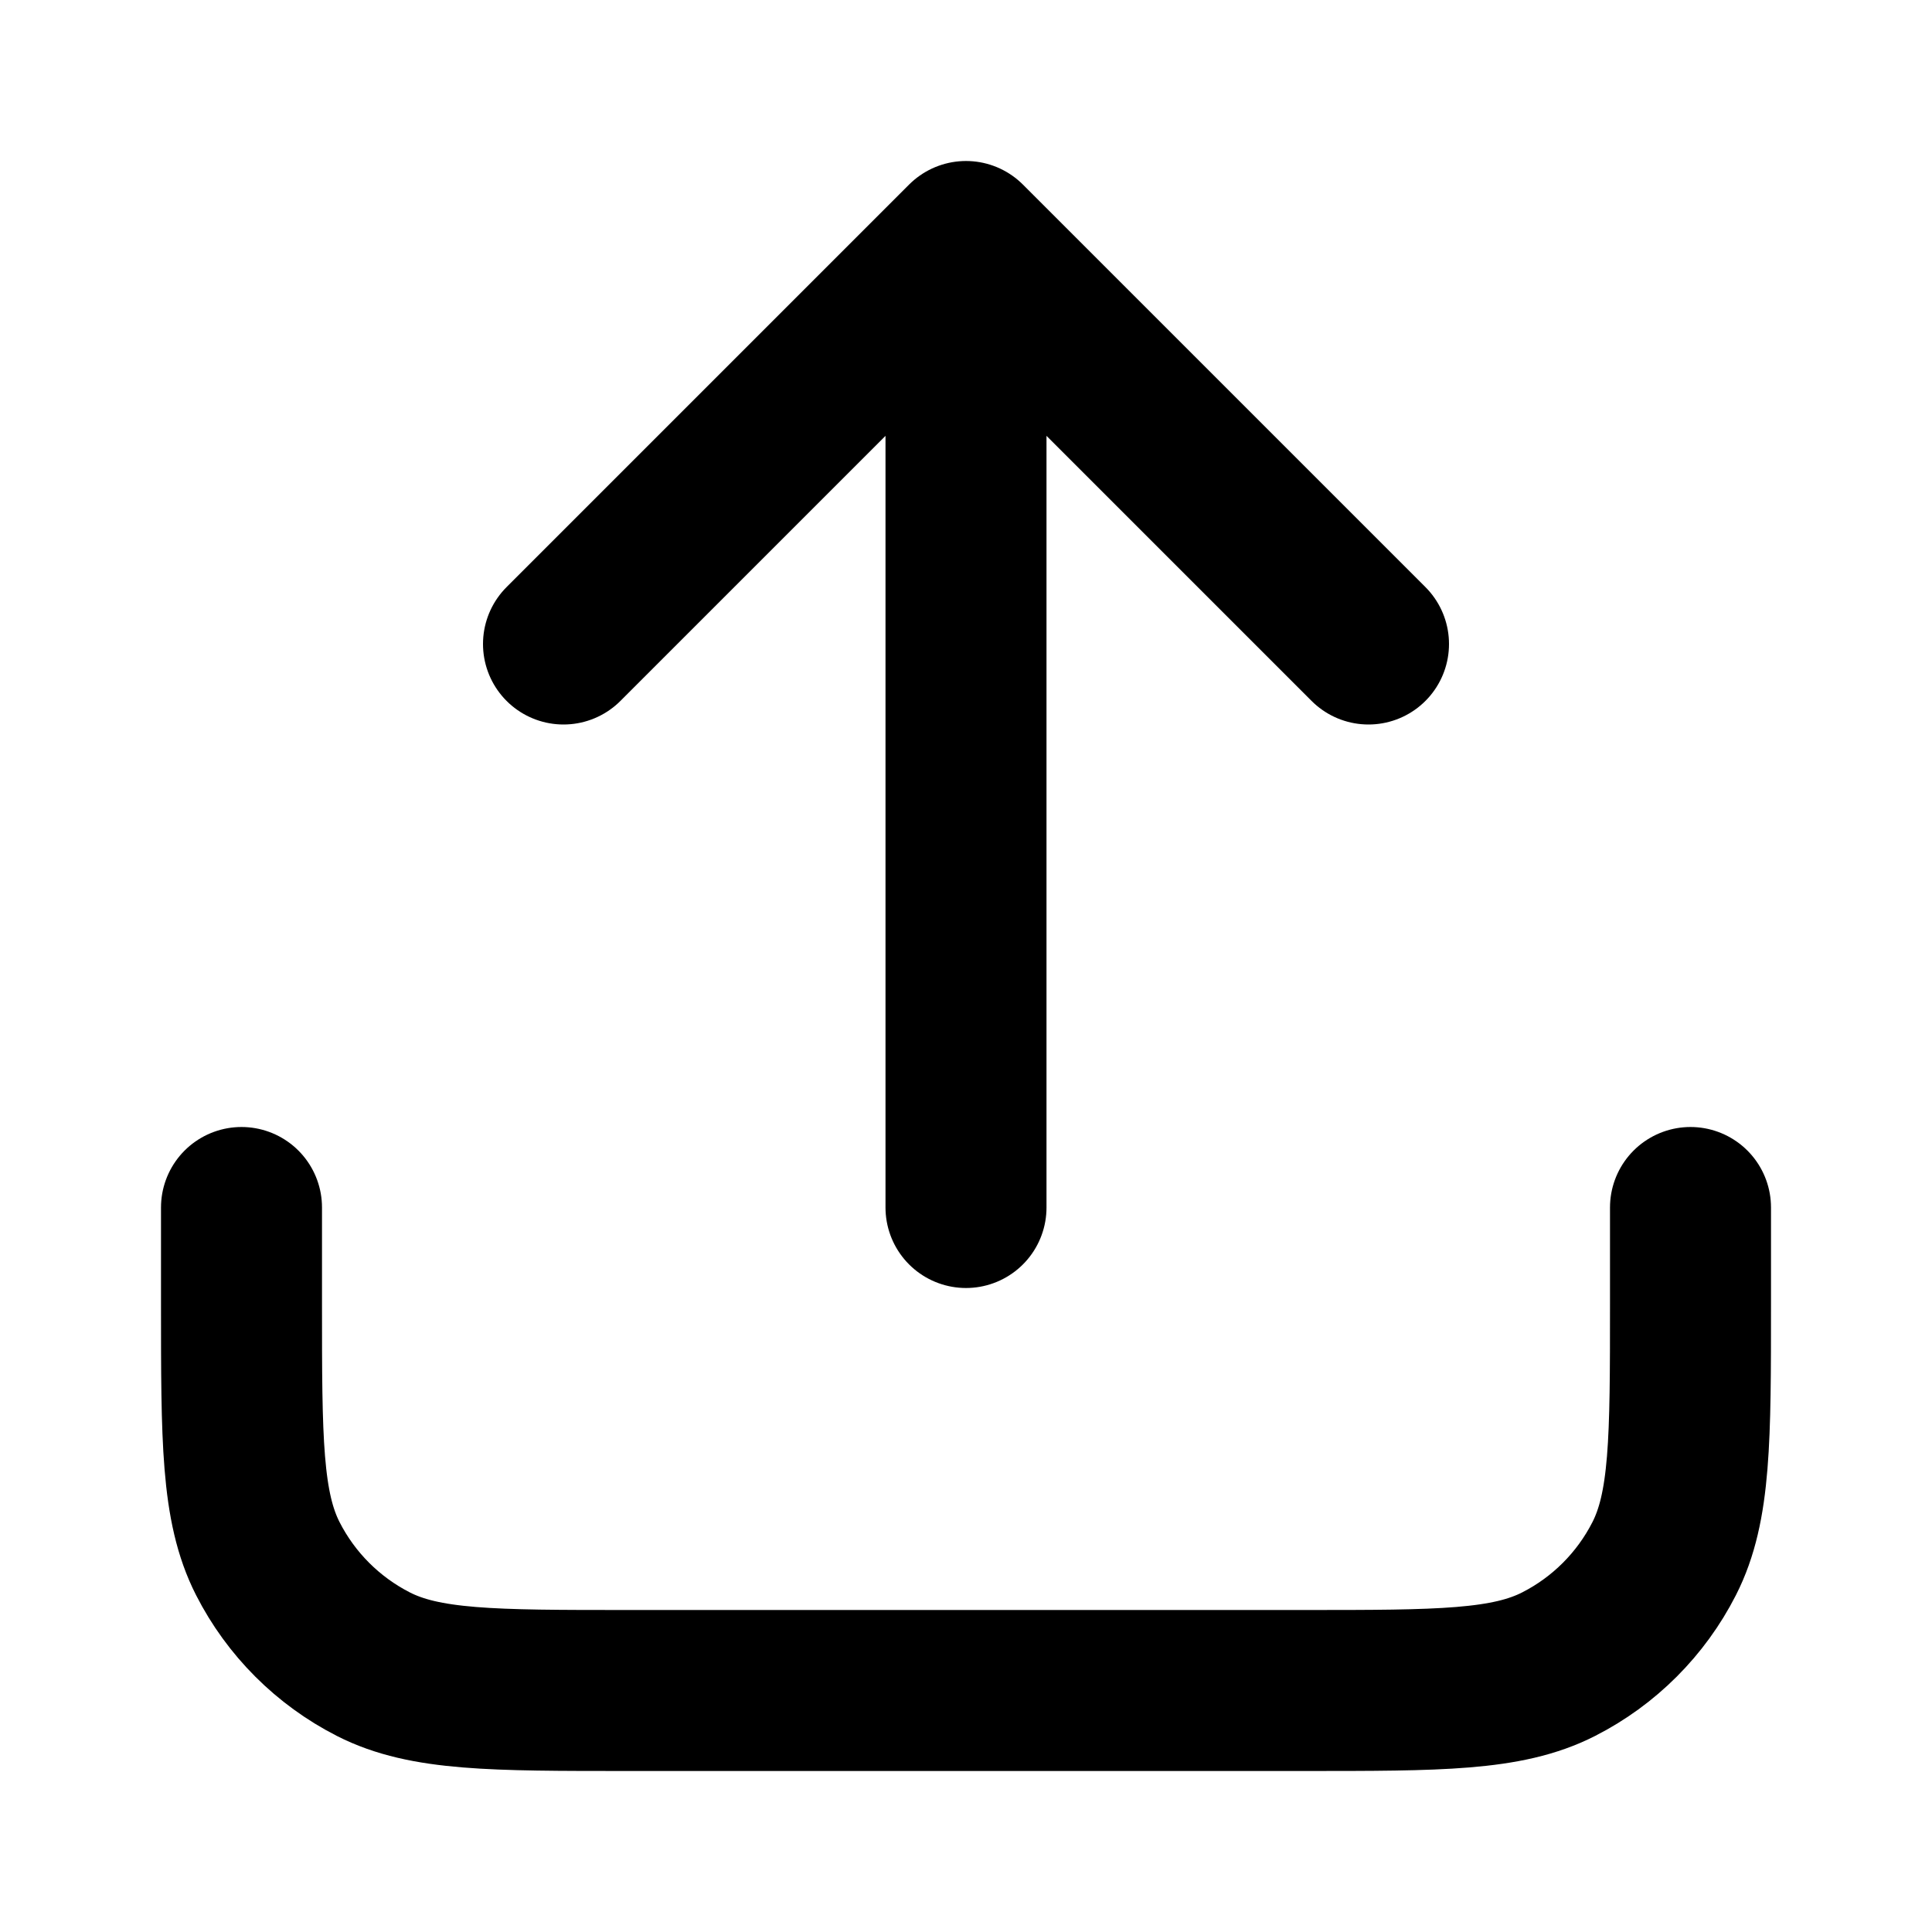
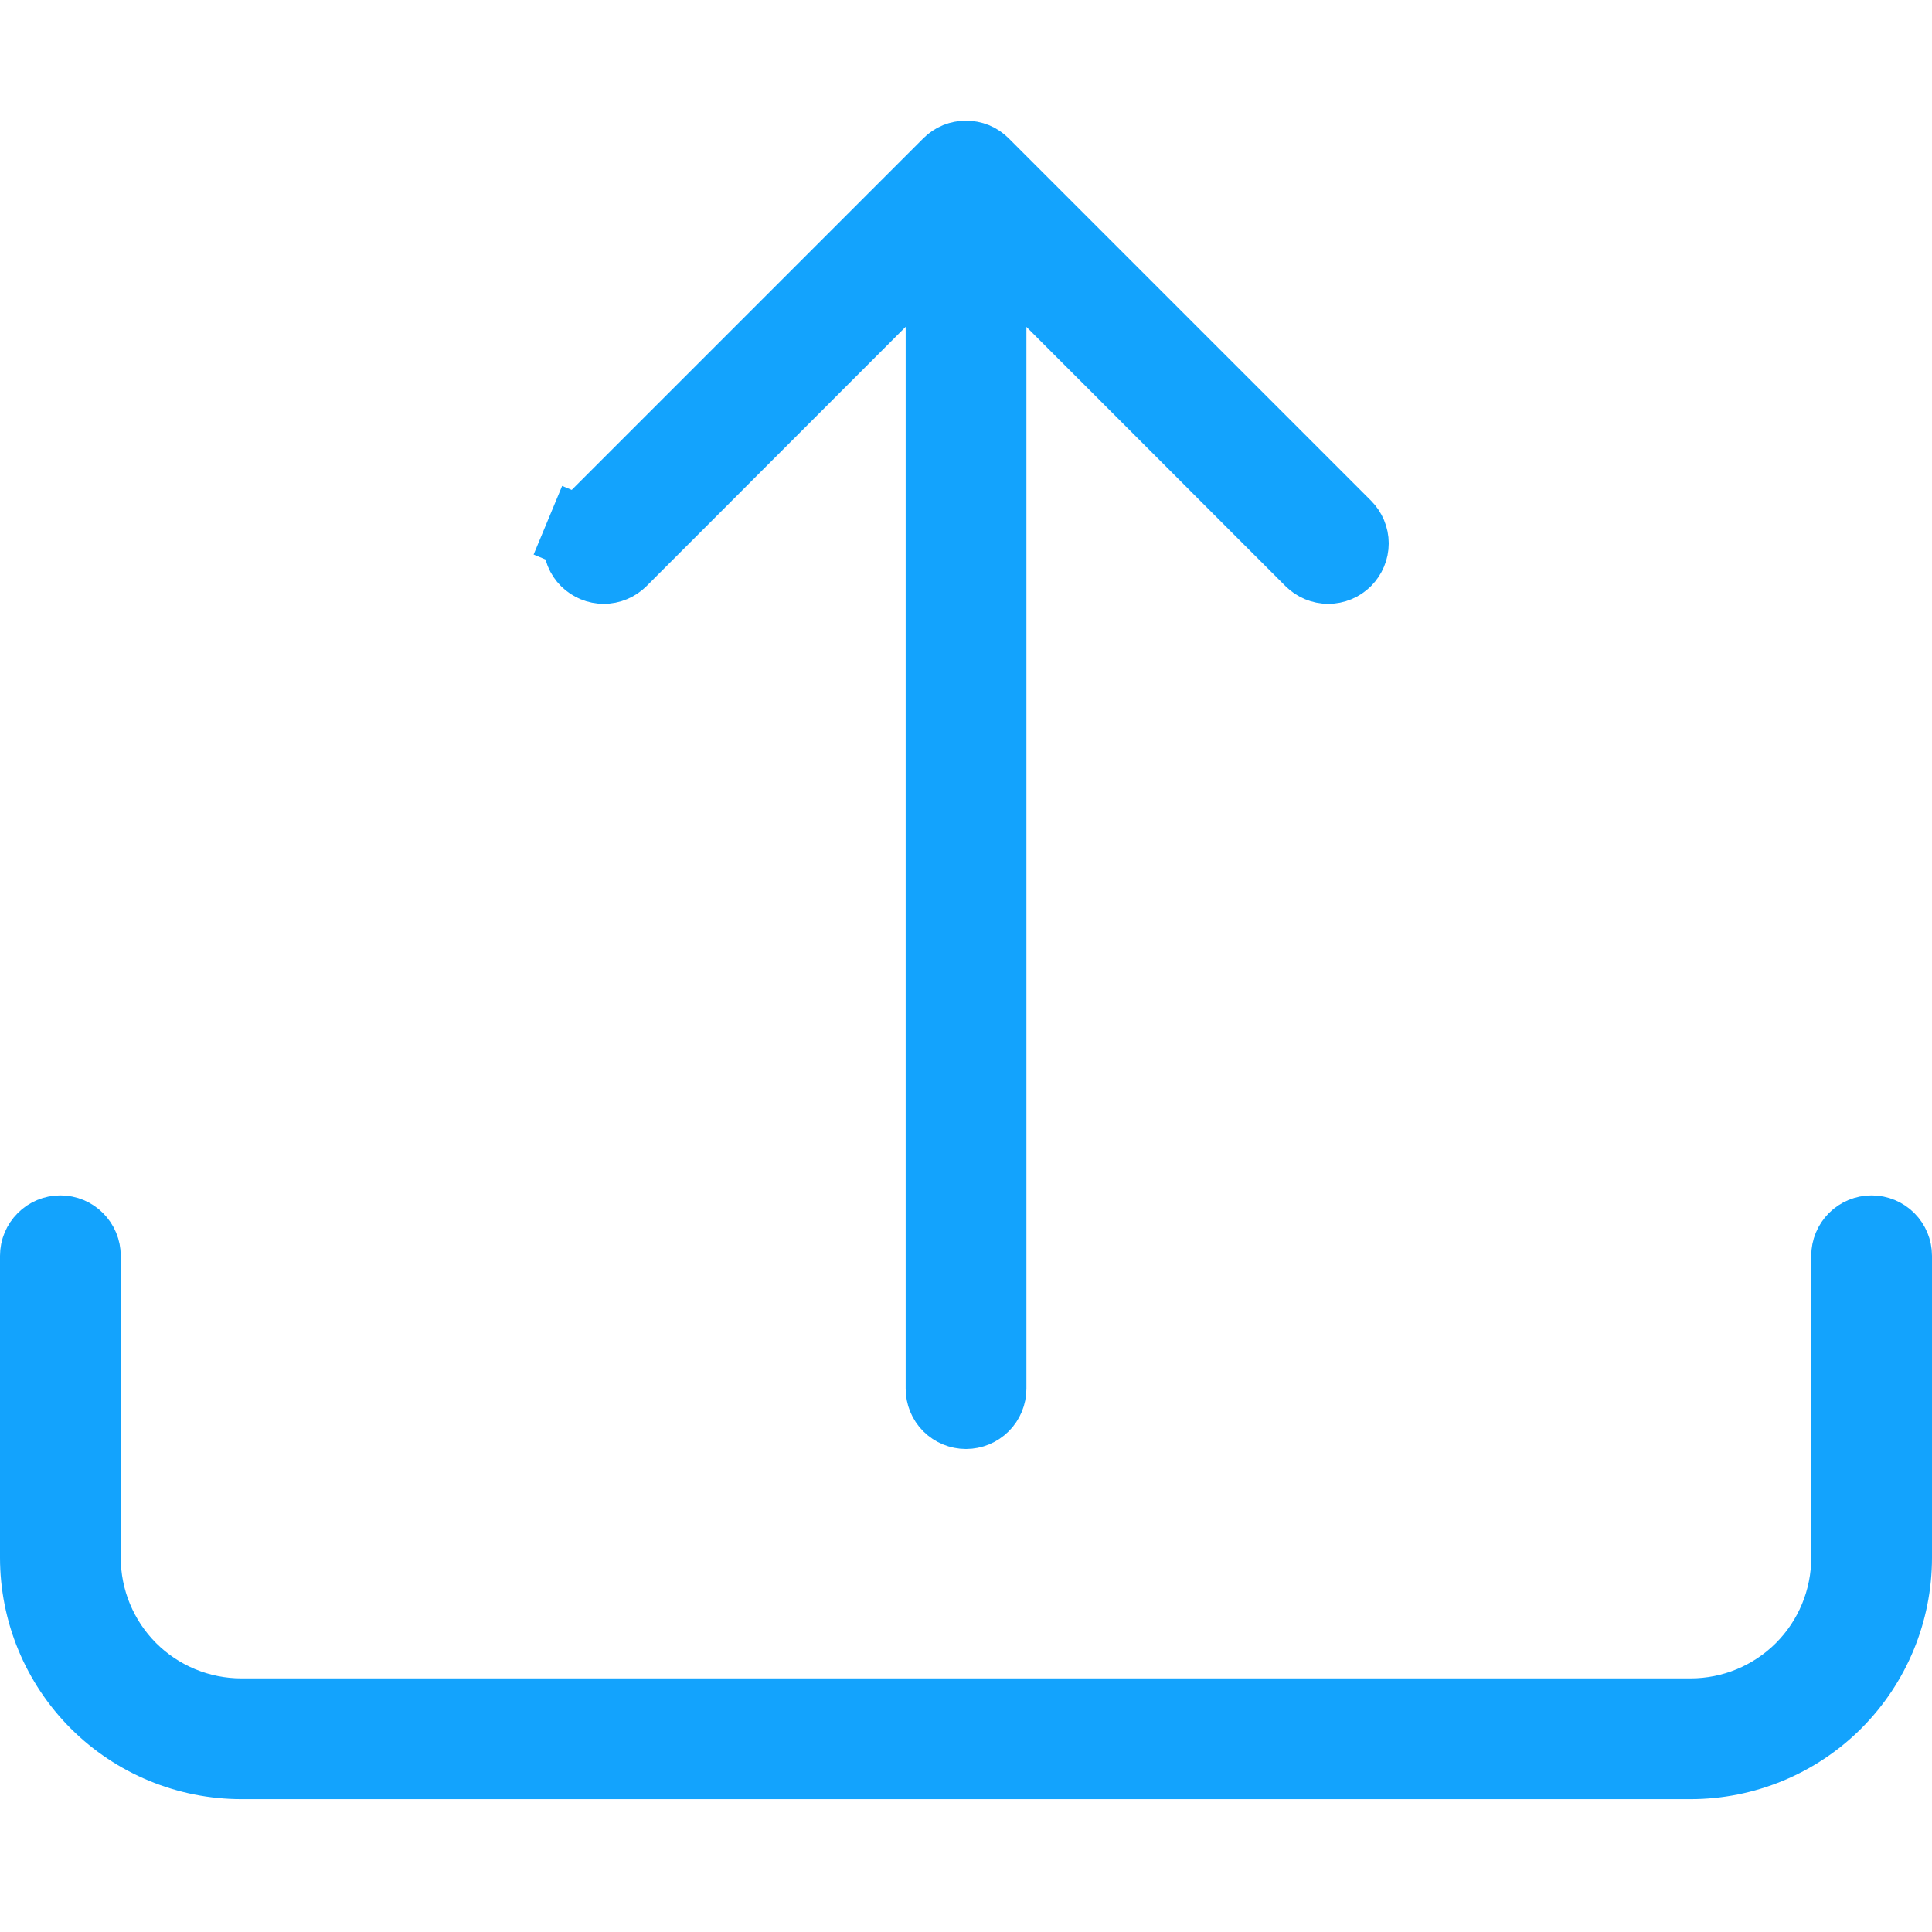
- <svg xmlns="http://www.w3.org/2000/svg" width="24" height="24" viewBox="0 0 24 24" fill="none">
-   <path d="M21 15V16.2C21 17.88 21 18.72 20.673 19.362C20.385 19.927 19.927 20.385 19.362 20.673C18.72 21 17.88 21 16.2 21H7.8C6.12 21 5.28 21 4.638 20.673C4.074 20.385 3.615 19.927 3.327 19.362C3 18.72 3 17.88 3 16.2V15M17 8L12 3M12 3L7 8M12 3V15" stroke="black" stroke-width="2" stroke-linecap="round" stroke-linejoin="round" />
+ <svg xmlns="http://www.w3.org/2000/svg" width="26" height="26" viewBox="0 0 26 26" fill="none">
+   <path d="M0.812 16.587C0.895 16.587 0.975 16.62 1.033 16.679C1.092 16.738 1.125 16.817 1.125 16.9V20.962C1.125 21.526 1.349 22.067 1.747 22.465C2.146 22.864 2.686 23.087 3.25 23.087H22.75C23.314 23.087 23.854 22.864 24.253 22.465C24.651 22.067 24.875 21.526 24.875 20.962V16.9C24.875 16.817 24.908 16.738 24.966 16.679C25.025 16.62 25.105 16.587 25.188 16.587C25.27 16.587 25.35 16.62 25.409 16.679C25.467 16.738 25.5 16.817 25.5 16.9V20.962C25.5 21.692 25.21 22.391 24.695 22.907C24.179 23.423 23.479 23.712 22.75 23.712H3.25C2.521 23.712 1.821 23.423 1.305 22.907C0.79 22.391 0.5 21.692 0.5 20.962V16.9C0.5 16.817 0.533 16.738 0.592 16.679C0.65 16.62 0.73 16.587 0.812 16.587Z" fill="#13A3FD" stroke="#13A3FD" />
+   <path d="M12.778 2.216L12.779 2.215C12.808 2.186 12.842 2.163 12.88 2.147C12.918 2.132 12.959 2.124 13 2.124C13.041 2.124 13.082 2.132 13.12 2.147C13.158 2.163 13.192 2.186 13.221 2.215L13.222 2.216L18.097 7.091C18.155 7.15 18.189 7.229 18.189 7.312C18.189 7.396 18.155 7.475 18.097 7.534C18.038 7.593 17.958 7.626 17.875 7.626C17.792 7.626 17.712 7.593 17.653 7.534L14.166 4.045L13.313 3.191V4.399V18.688C13.313 18.77 13.28 18.85 13.221 18.909C13.162 18.967 13.083 19 13 19C12.917 19 12.838 18.967 12.779 18.909C12.72 18.85 12.688 18.77 12.688 18.688V4.399V3.191L11.834 4.045L8.347 7.534C8.318 7.563 8.283 7.586 8.245 7.602C8.207 7.618 8.166 7.626 8.125 7.626C8.084 7.626 8.043 7.618 8.005 7.602C7.967 7.586 7.932 7.563 7.903 7.534C7.874 7.505 7.851 7.471 7.835 7.432C7.82 7.394 7.812 7.354 7.812 7.312C7.812 7.271 7.82 7.231 7.835 7.193L7.373 7.001L7.835 7.193C7.851 7.154 7.874 7.12 7.903 7.091L12.778 2.216Z" fill="#13A3FD" stroke="#13A3FD" />
</svg>
